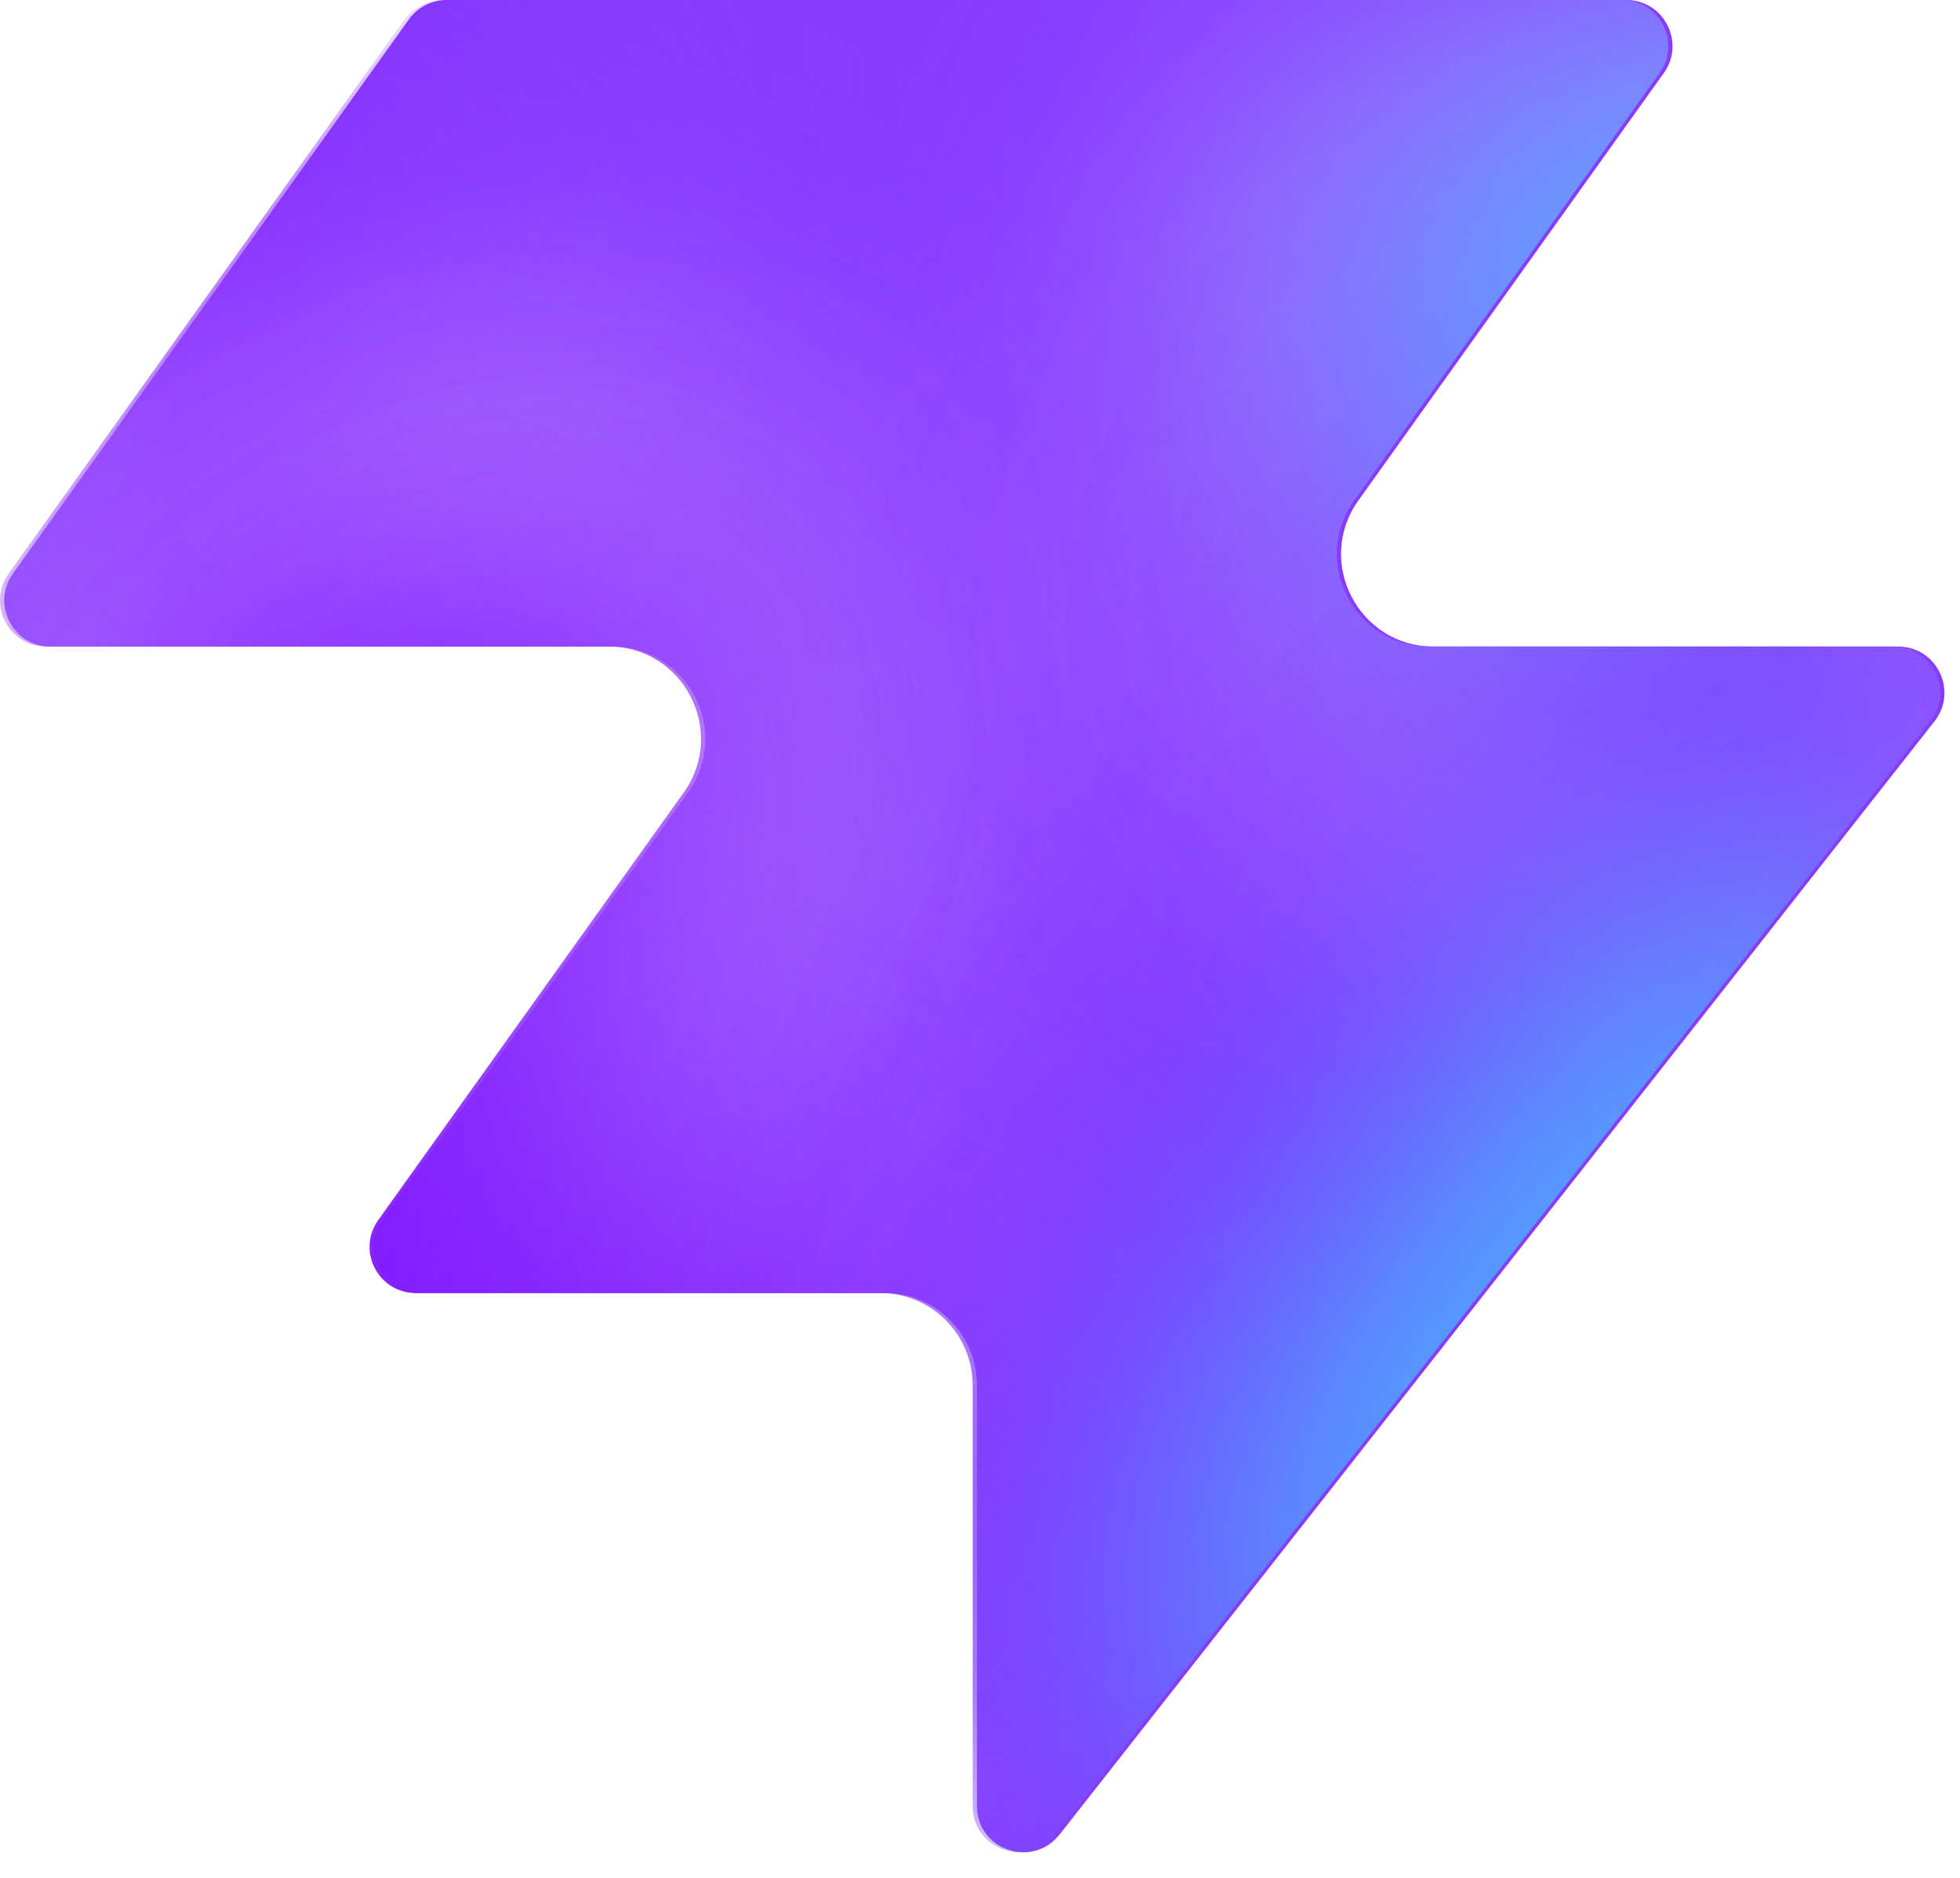
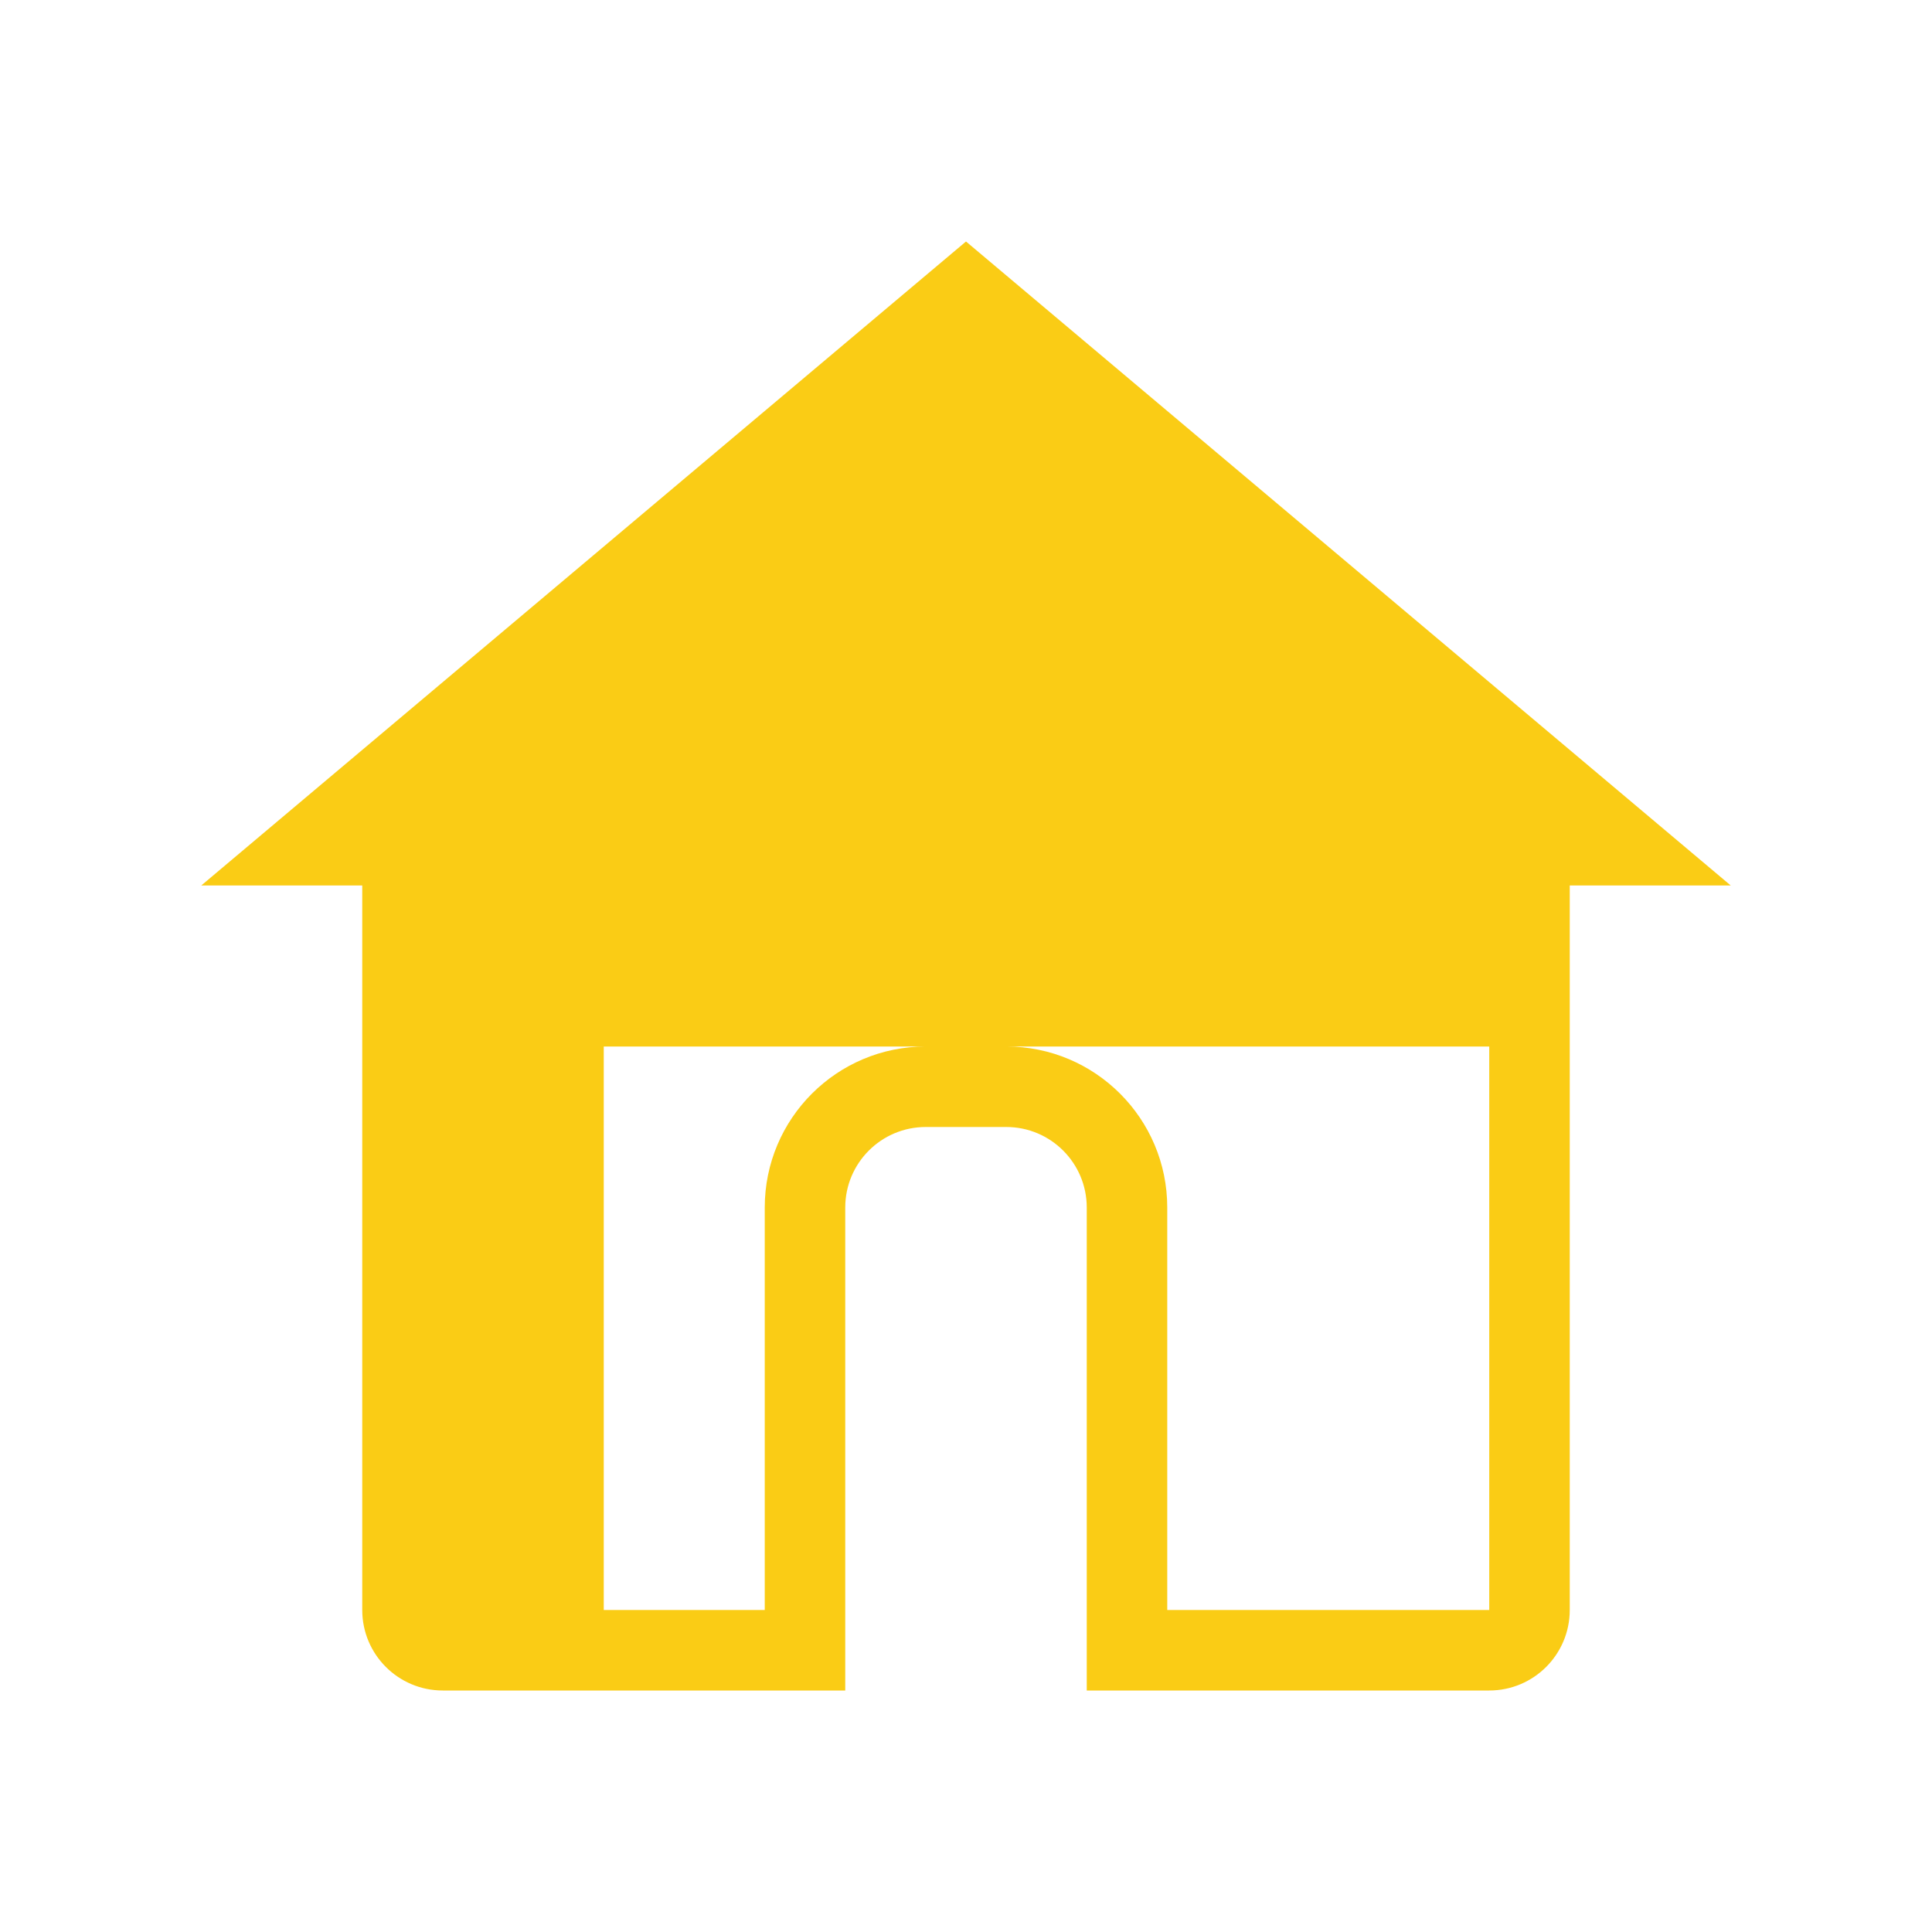
- <svg xmlns="http://www.w3.org/2000/svg" width="48" height="46" fill="none" viewBox="0 0 48 46">
-   <path fill="#863bff" d="M25.946 44.938c-.664.845-2.021.375-2.021-.698V33.937a2.26 2.26 0 0 0-2.262-2.262H10.287c-.92 0-1.456-1.04-.92-1.788l7.48-10.471c1.07-1.497 0-3.578-1.842-3.578H1.237c-.92 0-1.456-1.04-.92-1.788L10.013.474c.214-.297.556-.474.92-.474h28.894c.92 0 1.456 1.04.92 1.788l-7.48 10.471c-1.07 1.498 0 3.579 1.842 3.579h11.377c.943 0 1.473 1.088.89 1.83L25.947 44.94z" style="fill:#863bff;fill:color(display-p3 .525 .23 1);fill-opacity:1" />
-   <mask id="a" width="48" height="46" x="0" y="0" maskUnits="userSpaceOnUse" style="mask-type:alpha">
-     <path fill="#000" d="M25.842 44.938c-.664.844-2.021.375-2.021-.698V33.937a2.26 2.26 0 0 0-2.262-2.262H10.183c-.92 0-1.456-1.04-.92-1.788l7.48-10.471c1.07-1.498 0-3.579-1.842-3.579H1.133c-.92 0-1.456-1.04-.92-1.787L9.91.473c.214-.297.556-.474.92-.474h28.894c.92 0 1.456 1.04.92 1.788l-7.48 10.471c-1.07 1.498 0 3.578 1.842 3.578h11.377c.943 0 1.473 1.088.89 1.832L25.843 44.94z" style="fill:#000;fill-opacity:1" />
-   </mask>
-   <g mask="url(#a)">
-     <g filter="url(#b)">
-       <ellipse cx="5.508" cy="14.704" fill="#ede6ff" rx="5.508" ry="14.704" style="fill:#ede6ff;fill:color(display-p3 .927 .903 1);fill-opacity:1" transform="matrix(.00324 1 1 -.00324 -4.47 31.516)" />
-     </g>
-     <g filter="url(#c)">
-       <ellipse cx="10.399" cy="29.851" fill="#ede6ff" rx="10.399" ry="29.851" style="fill:#ede6ff;fill:color(display-p3 .927 .903 1);fill-opacity:1" transform="matrix(.00324 1 1 -.00324 -39.328 7.883)" />
-     </g>
-     <g filter="url(#d)">
-       <ellipse cx="5.508" cy="30.487" fill="#7e14ff" rx="5.508" ry="30.487" style="fill:#7e14ff;fill:color(display-p3 .492 .077 1);fill-opacity:1" transform="rotate(89.814 -25.913 -14.639)scale(1 -1)" />
-     </g>
-     <g filter="url(#e)">
-       <ellipse cx="5.508" cy="30.599" fill="#7e14ff" rx="5.508" ry="30.599" style="fill:#7e14ff;fill:color(display-p3 .492 .077 1);fill-opacity:1" transform="rotate(89.814 -32.644 -3.334)scale(1 -1)" />
-     </g>
-     <g filter="url(#f)">
-       <ellipse cx="5.508" cy="30.599" fill="#7e14ff" rx="5.508" ry="30.599" style="fill:#7e14ff;fill:color(display-p3 .492 .077 1);fill-opacity:1" transform="matrix(.00324 1 1 -.00324 -34.34 30.47)" />
-     </g>
-     <g filter="url(#g)">
-       <ellipse cx="14.072" cy="22.078" fill="#ede6ff" rx="14.072" ry="22.078" style="fill:#ede6ff;fill:color(display-p3 .927 .903 1);fill-opacity:1" transform="rotate(93.35 24.506 48.493)scale(-1 1)" />
-     </g>
-     <g filter="url(#h)">
-       <ellipse cx="3.47" cy="21.501" fill="#7e14ff" rx="3.47" ry="21.501" style="fill:#7e14ff;fill:color(display-p3 .492 .077 1);fill-opacity:1" transform="rotate(89.009 28.708 47.59)scale(-1 1)" />
-     </g>
-     <g filter="url(#i)">
-       <ellipse cx="3.47" cy="21.501" fill="#7e14ff" rx="3.47" ry="21.501" style="fill:#7e14ff;fill:color(display-p3 .492 .077 1);fill-opacity:1" transform="rotate(89.009 28.708 47.59)scale(-1 1)" />
-     </g>
-     <g filter="url(#j)">
-       <ellipse cx=".387" cy="8.972" fill="#7e14ff" rx="4.407" ry="29.108" style="fill:#7e14ff;fill:color(display-p3 .492 .077 1);fill-opacity:1" transform="rotate(39.51 .387 8.972)" />
-     </g>
-     <g filter="url(#k)">
-       <ellipse cx="47.523" cy="-6.092" fill="#7e14ff" rx="4.407" ry="29.108" style="fill:#7e14ff;fill:color(display-p3 .492 .077 1);fill-opacity:1" transform="rotate(37.892 47.523 -6.092)" />
-     </g>
-     <g filter="url(#l)">
-       <ellipse cx="41.412" cy="6.333" fill="#47bfff" rx="5.971" ry="9.665" style="fill:#47bfff;fill:color(display-p3 .28 .748 1);fill-opacity:1" transform="rotate(37.892 41.412 6.333)" />
-     </g>
-     <g filter="url(#m)">
-       <ellipse cx="-1.879" cy="38.332" fill="#7e14ff" rx="4.407" ry="29.108" style="fill:#7e14ff;fill:color(display-p3 .492 .077 1);fill-opacity:1" transform="rotate(37.892 -1.88 38.332)" />
-     </g>
-     <g filter="url(#n)">
-       <ellipse cx="-1.879" cy="38.332" fill="#7e14ff" rx="4.407" ry="29.108" style="fill:#7e14ff;fill:color(display-p3 .492 .077 1);fill-opacity:1" transform="rotate(37.892 -1.88 38.332)" />
-     </g>
-     <g filter="url(#o)">
-       <ellipse cx="35.651" cy="29.907" fill="#7e14ff" rx="4.407" ry="29.108" style="fill:#7e14ff;fill:color(display-p3 .492 .077 1);fill-opacity:1" transform="rotate(37.892 35.651 29.907)" />
-     </g>
-     <g filter="url(#p)">
-       <ellipse cx="38.418" cy="32.4" fill="#47bfff" rx="5.971" ry="15.297" style="fill:#47bfff;fill:color(display-p3 .28 .748 1);fill-opacity:1" transform="rotate(37.892 38.418 32.4)" />
-     </g>
-   </g>
-   <defs>
-     <filter id="b" width="60.045" height="41.654" x="-19.77" y="16.149" color-interpolation-filters="sRGB" filterUnits="userSpaceOnUse">
-       <feFlood flood-opacity="0" result="BackgroundImageFix" />
-       <feBlend in="SourceGraphic" in2="BackgroundImageFix" result="shape" />
-       <feGaussianBlur result="effect1_foregroundBlur_2002_17158" stdDeviation="7.659" />
-     </filter>
-     <filter id="c" width="90.34" height="51.437" x="-54.613" y="-7.533" color-interpolation-filters="sRGB" filterUnits="userSpaceOnUse">
-       <feFlood flood-opacity="0" result="BackgroundImageFix" />
-       <feBlend in="SourceGraphic" in2="BackgroundImageFix" result="shape" />
-       <feGaussianBlur result="effect1_foregroundBlur_2002_17158" stdDeviation="7.659" />
-     </filter>
-     <filter id="d" width="79.355" height="29.4" x="-49.64" y="2.03" color-interpolation-filters="sRGB" filterUnits="userSpaceOnUse">
-       <feFlood flood-opacity="0" result="BackgroundImageFix" />
-       <feBlend in="SourceGraphic" in2="BackgroundImageFix" result="shape" />
-       <feGaussianBlur result="effect1_foregroundBlur_2002_17158" stdDeviation="4.596" />
-     </filter>
-     <filter id="e" width="79.579" height="29.4" x="-45.045" y="20.029" color-interpolation-filters="sRGB" filterUnits="userSpaceOnUse">
-       <feFlood flood-opacity="0" result="BackgroundImageFix" />
-       <feBlend in="SourceGraphic" in2="BackgroundImageFix" result="shape" />
-       <feGaussianBlur result="effect1_foregroundBlur_2002_17158" stdDeviation="4.596" />
-     </filter>
-     <filter id="f" width="79.579" height="29.4" x="-43.513" y="21.178" color-interpolation-filters="sRGB" filterUnits="userSpaceOnUse">
-       <feFlood flood-opacity="0" result="BackgroundImageFix" />
-       <feBlend in="SourceGraphic" in2="BackgroundImageFix" result="shape" />
-       <feGaussianBlur result="effect1_foregroundBlur_2002_17158" stdDeviation="4.596" />
-     </filter>
-     <filter id="g" width="74.749" height="58.852" x="15.756" y="-17.901" color-interpolation-filters="sRGB" filterUnits="userSpaceOnUse">
-       <feFlood flood-opacity="0" result="BackgroundImageFix" />
-       <feBlend in="SourceGraphic" in2="BackgroundImageFix" result="shape" />
-       <feGaussianBlur result="effect1_foregroundBlur_2002_17158" stdDeviation="7.659" />
-     </filter>
-     <filter id="h" width="61.377" height="25.362" x="23.548" y="2.284" color-interpolation-filters="sRGB" filterUnits="userSpaceOnUse">
-       <feFlood flood-opacity="0" result="BackgroundImageFix" />
-       <feBlend in="SourceGraphic" in2="BackgroundImageFix" result="shape" />
-       <feGaussianBlur result="effect1_foregroundBlur_2002_17158" stdDeviation="4.596" />
-     </filter>
-     <filter id="i" width="61.377" height="25.362" x="23.548" y="2.284" color-interpolation-filters="sRGB" filterUnits="userSpaceOnUse">
-       <feFlood flood-opacity="0" result="BackgroundImageFix" />
-       <feBlend in="SourceGraphic" in2="BackgroundImageFix" result="shape" />
-       <feGaussianBlur result="effect1_foregroundBlur_2002_17158" stdDeviation="4.596" />
-     </filter>
-     <filter id="j" width="56.045" height="63.649" x="-27.636" y="-22.853" color-interpolation-filters="sRGB" filterUnits="userSpaceOnUse">
-       <feFlood flood-opacity="0" result="BackgroundImageFix" />
-       <feBlend in="SourceGraphic" in2="BackgroundImageFix" result="shape" />
-       <feGaussianBlur result="effect1_foregroundBlur_2002_17158" stdDeviation="4.596" />
-     </filter>
-     <filter id="k" width="54.814" height="64.646" x="20.116" y="-38.415" color-interpolation-filters="sRGB" filterUnits="userSpaceOnUse">
-       <feFlood flood-opacity="0" result="BackgroundImageFix" />
-       <feBlend in="SourceGraphic" in2="BackgroundImageFix" result="shape" />
-       <feGaussianBlur result="effect1_foregroundBlur_2002_17158" stdDeviation="4.596" />
-     </filter>
-     <filter id="l" width="33.541" height="35.313" x="24.641" y="-11.323" color-interpolation-filters="sRGB" filterUnits="userSpaceOnUse">
-       <feFlood flood-opacity="0" result="BackgroundImageFix" />
-       <feBlend in="SourceGraphic" in2="BackgroundImageFix" result="shape" />
-       <feGaussianBlur result="effect1_foregroundBlur_2002_17158" stdDeviation="4.596" />
-     </filter>
-     <filter id="m" width="54.814" height="64.646" x="-29.286" y="6.009" color-interpolation-filters="sRGB" filterUnits="userSpaceOnUse">
-       <feFlood flood-opacity="0" result="BackgroundImageFix" />
-       <feBlend in="SourceGraphic" in2="BackgroundImageFix" result="shape" />
-       <feGaussianBlur result="effect1_foregroundBlur_2002_17158" stdDeviation="4.596" />
-     </filter>
-     <filter id="n" width="54.814" height="64.646" x="-29.286" y="6.009" color-interpolation-filters="sRGB" filterUnits="userSpaceOnUse">
-       <feFlood flood-opacity="0" result="BackgroundImageFix" />
-       <feBlend in="SourceGraphic" in2="BackgroundImageFix" result="shape" />
-       <feGaussianBlur result="effect1_foregroundBlur_2002_17158" stdDeviation="4.596" />
-     </filter>
-     <filter id="o" width="54.814" height="64.646" x="8.244" y="-2.416" color-interpolation-filters="sRGB" filterUnits="userSpaceOnUse">
-       <feFlood flood-opacity="0" result="BackgroundImageFix" />
-       <feBlend in="SourceGraphic" in2="BackgroundImageFix" result="shape" />
-       <feGaussianBlur result="effect1_foregroundBlur_2002_17158" stdDeviation="4.596" />
-     </filter>
-     <filter id="p" width="39.409" height="43.623" x="18.713" y="10.588" color-interpolation-filters="sRGB" filterUnits="userSpaceOnUse">
-       <feFlood flood-opacity="0" result="BackgroundImageFix" />
-       <feBlend in="SourceGraphic" in2="BackgroundImageFix" result="shape" />
-       <feGaussianBlur result="effect1_foregroundBlur_2002_17158" stdDeviation="4.596" />
-     </filter>
-   </defs>
+ <svg xmlns="http://www.w3.org/2000/svg" width="48" height="48" viewBox="0 0 48 48">
+   <path fill="#facc15" d="M24 6 5 22h4v18a2 2 0 0 0 2 2h10V30a2 2 0 0 1 2-2h2a2 2 0 0 1 2 2v12h10a2 2 0 0 0 2-2V22h4L24 6Zm9 34h-4V30a4 4 0 0 0-4-4h-2a4 4 0 0 0-4 4v10h-4V26h22v14Z" />
</svg>
